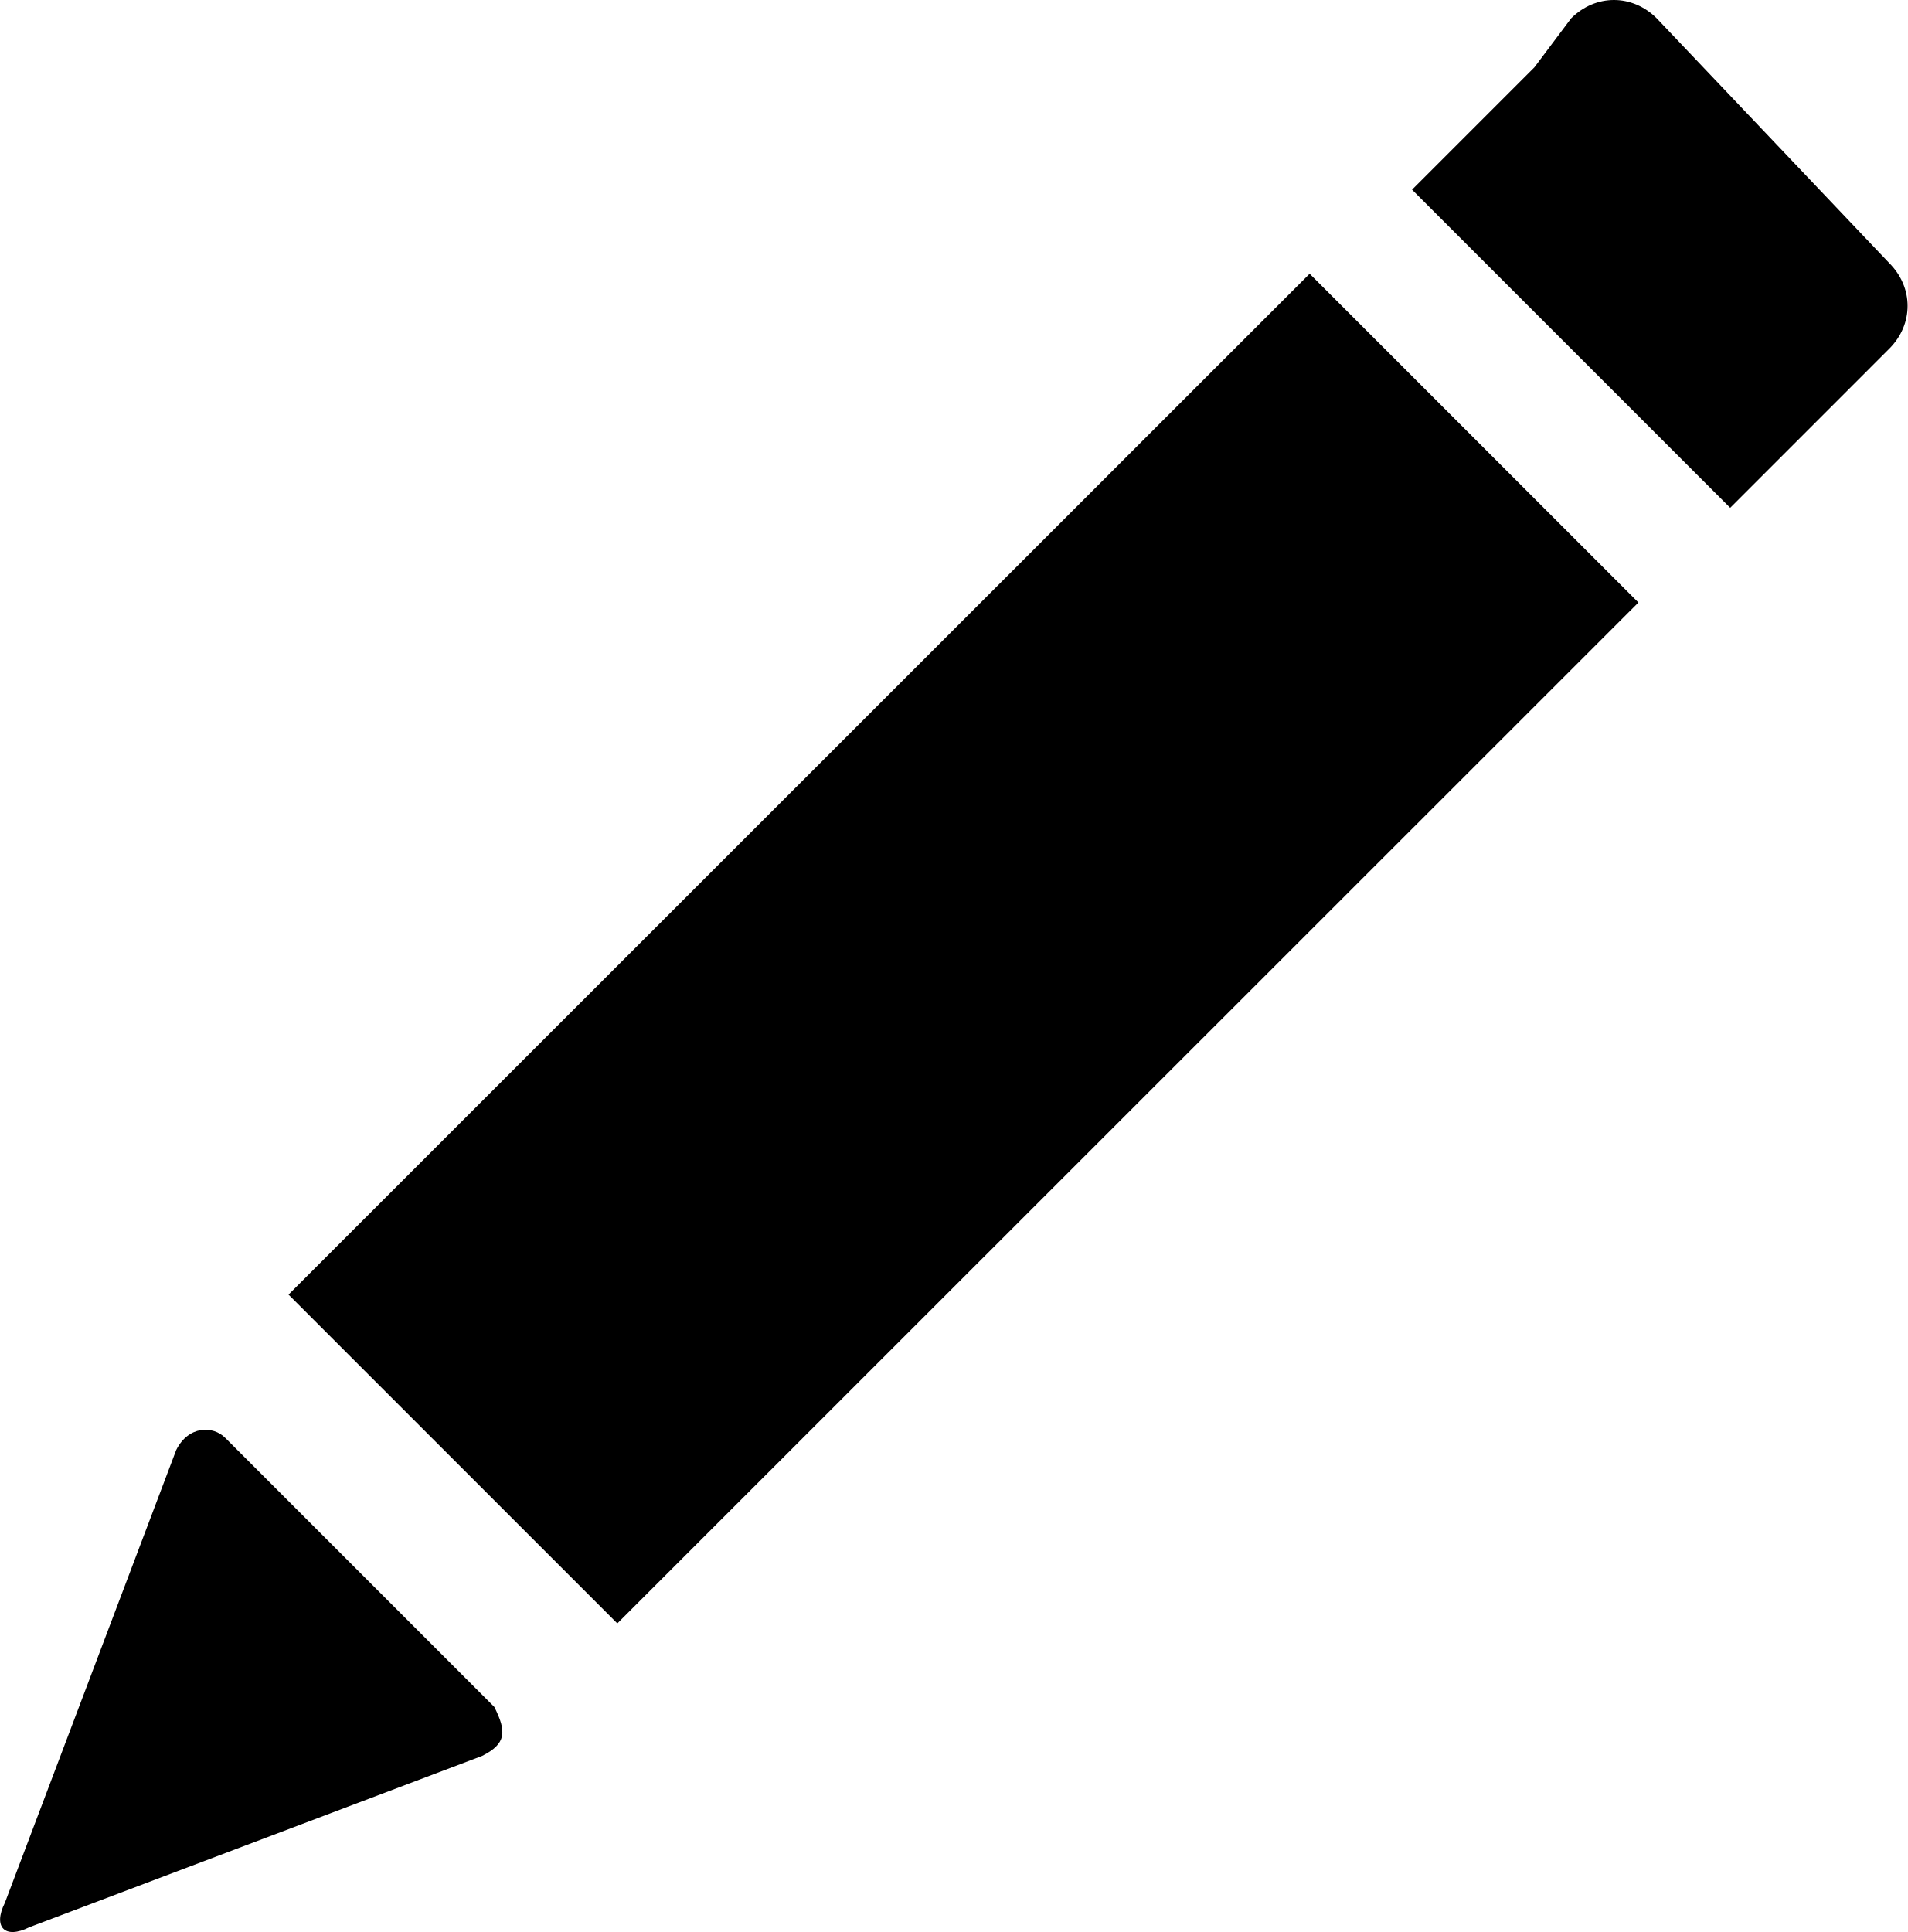
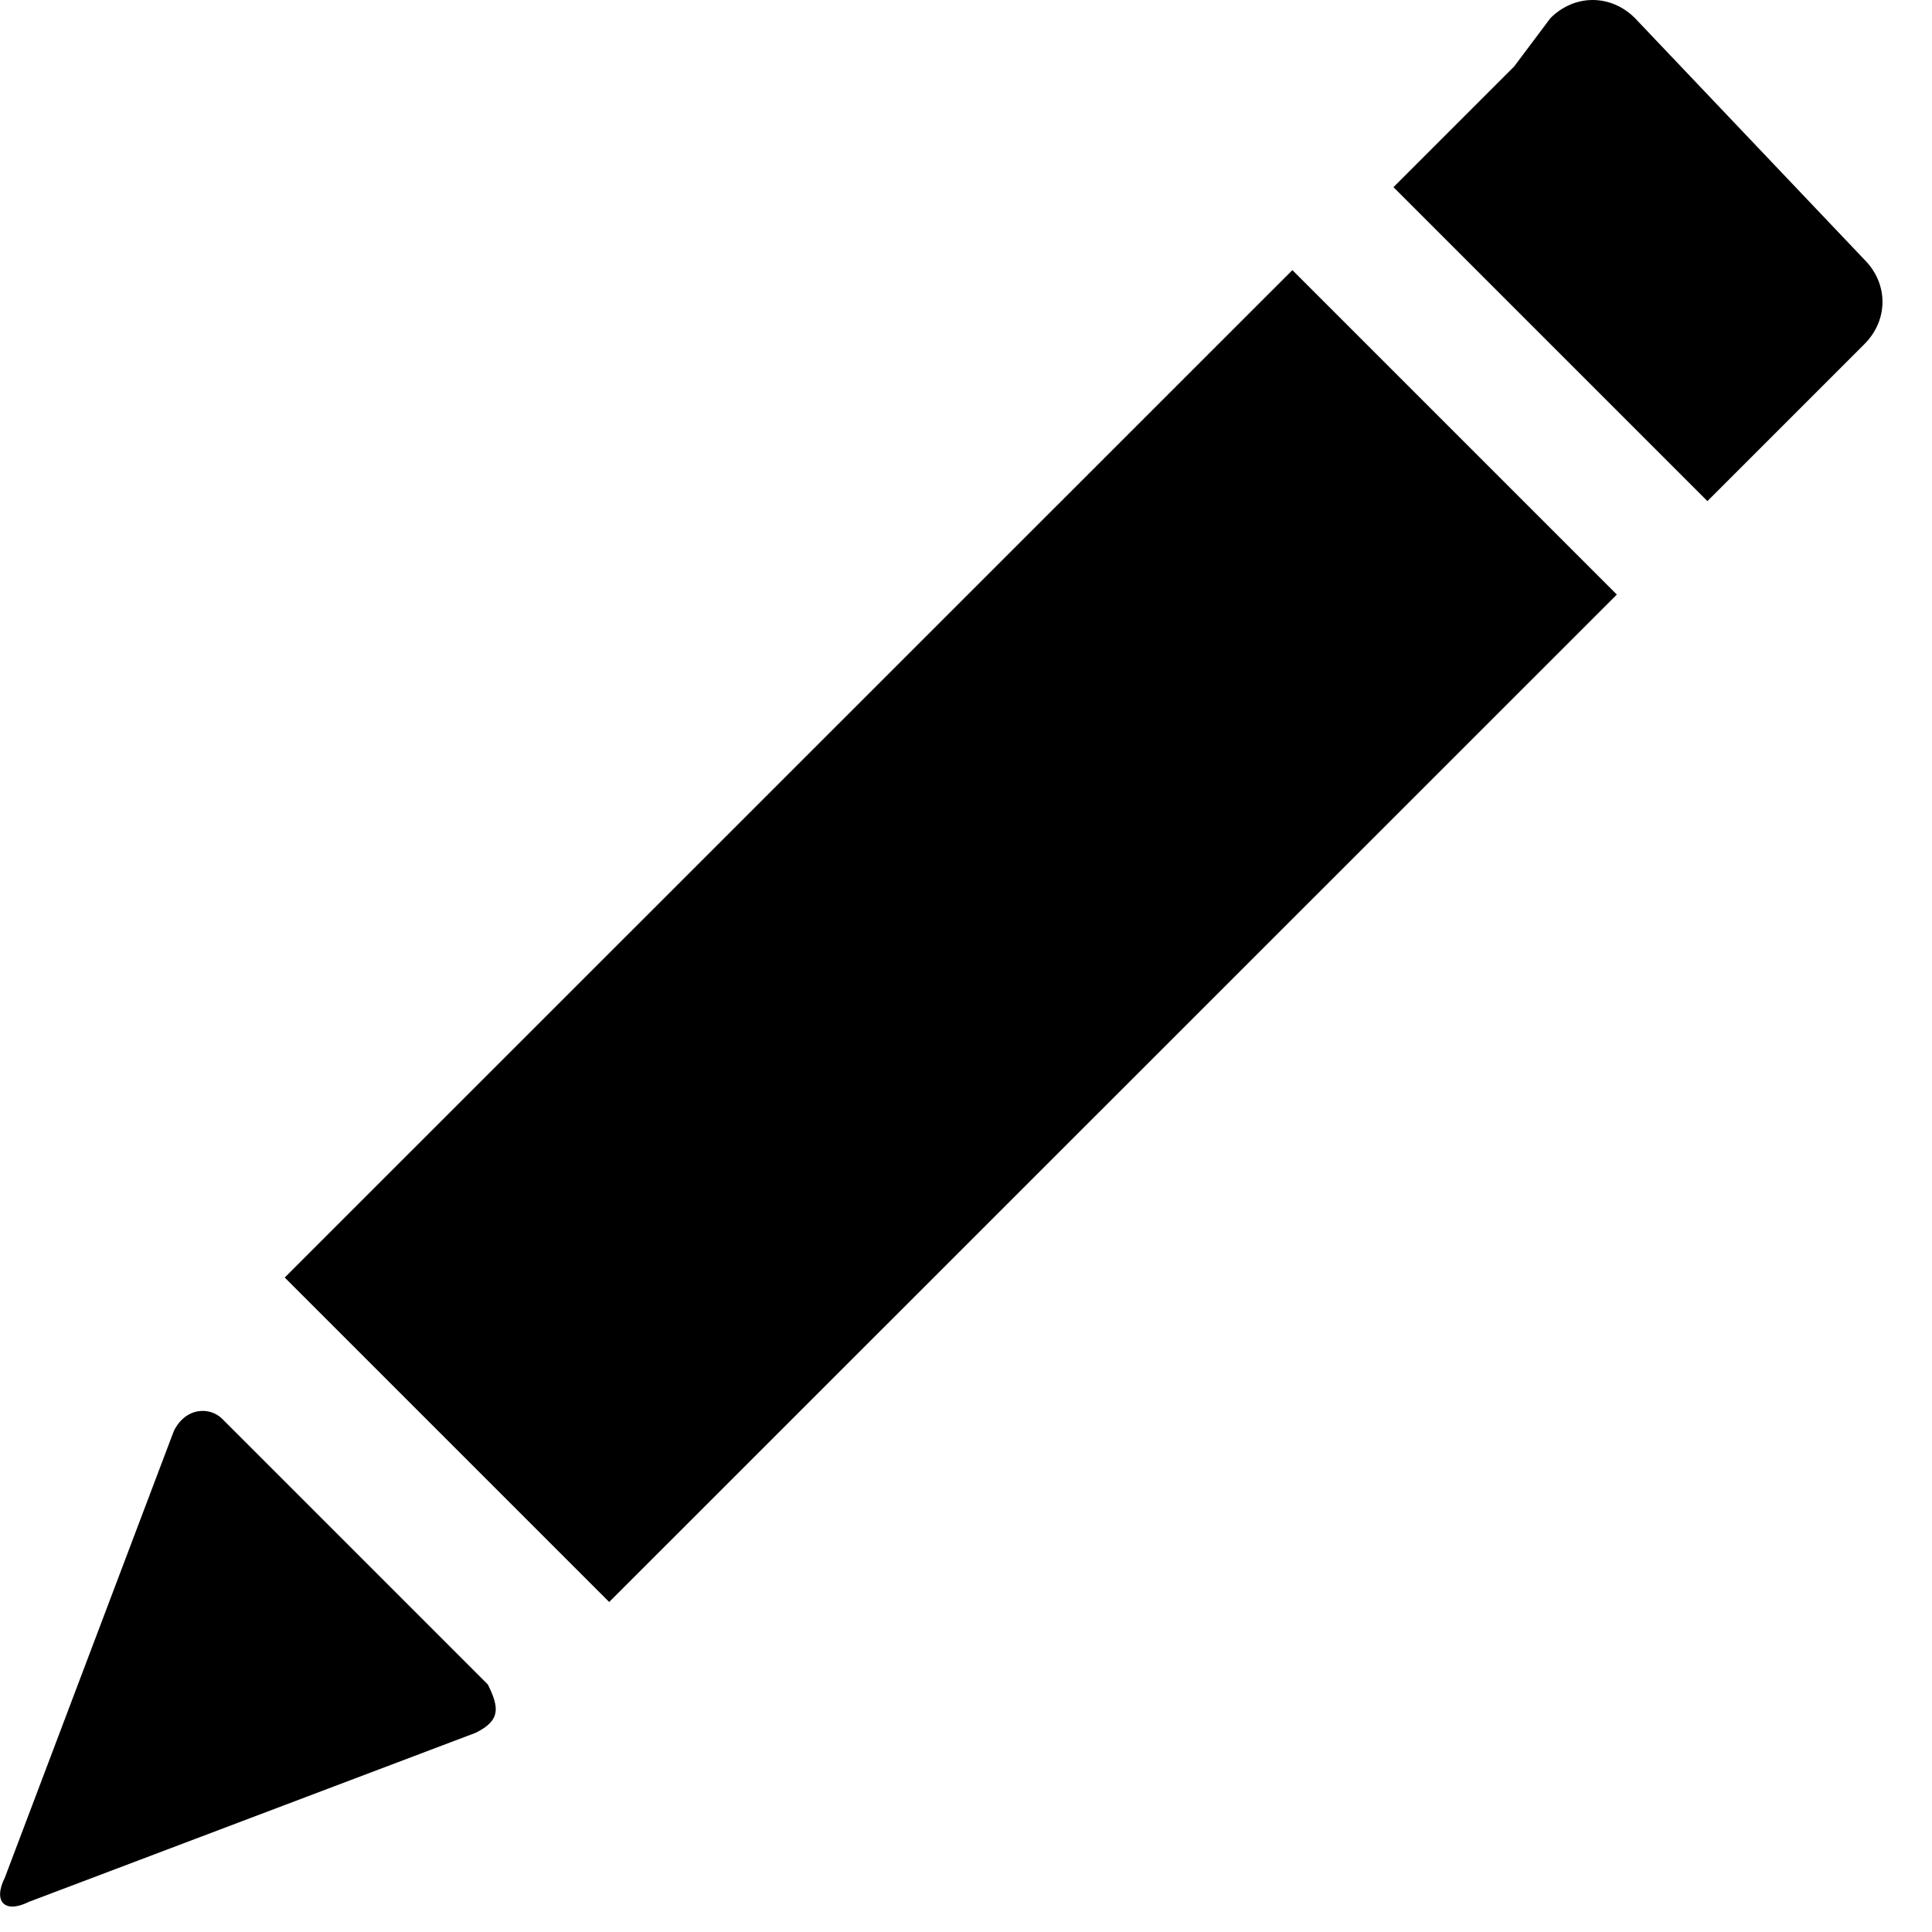
- <svg xmlns="http://www.w3.org/2000/svg" viewBox="0 0 15.589 15.789" width="15.589" height="15.789">
+ <svg xmlns="http://www.w3.org/2000/svg" viewBox="0 0 16 16" width="16" height="16">
  <path d="M1.84 11.75c-.1-.1-.3-.1-.4.1l-1.4 3.7c-.1.2 0 .3.2.2l3.7-1.4c.2-.1.2-.2.1-.4zM13.54.15c-.2-.2-.5-.2-.7 0l-.3.4-1 1 .3.3 2 2 .3.3 1-1 .3-.3c.2-.2.2-.5 0-.7zM5.045 13.267L2.358 10.58l8.345-8.343 2.687 2.687z" />
</svg>
